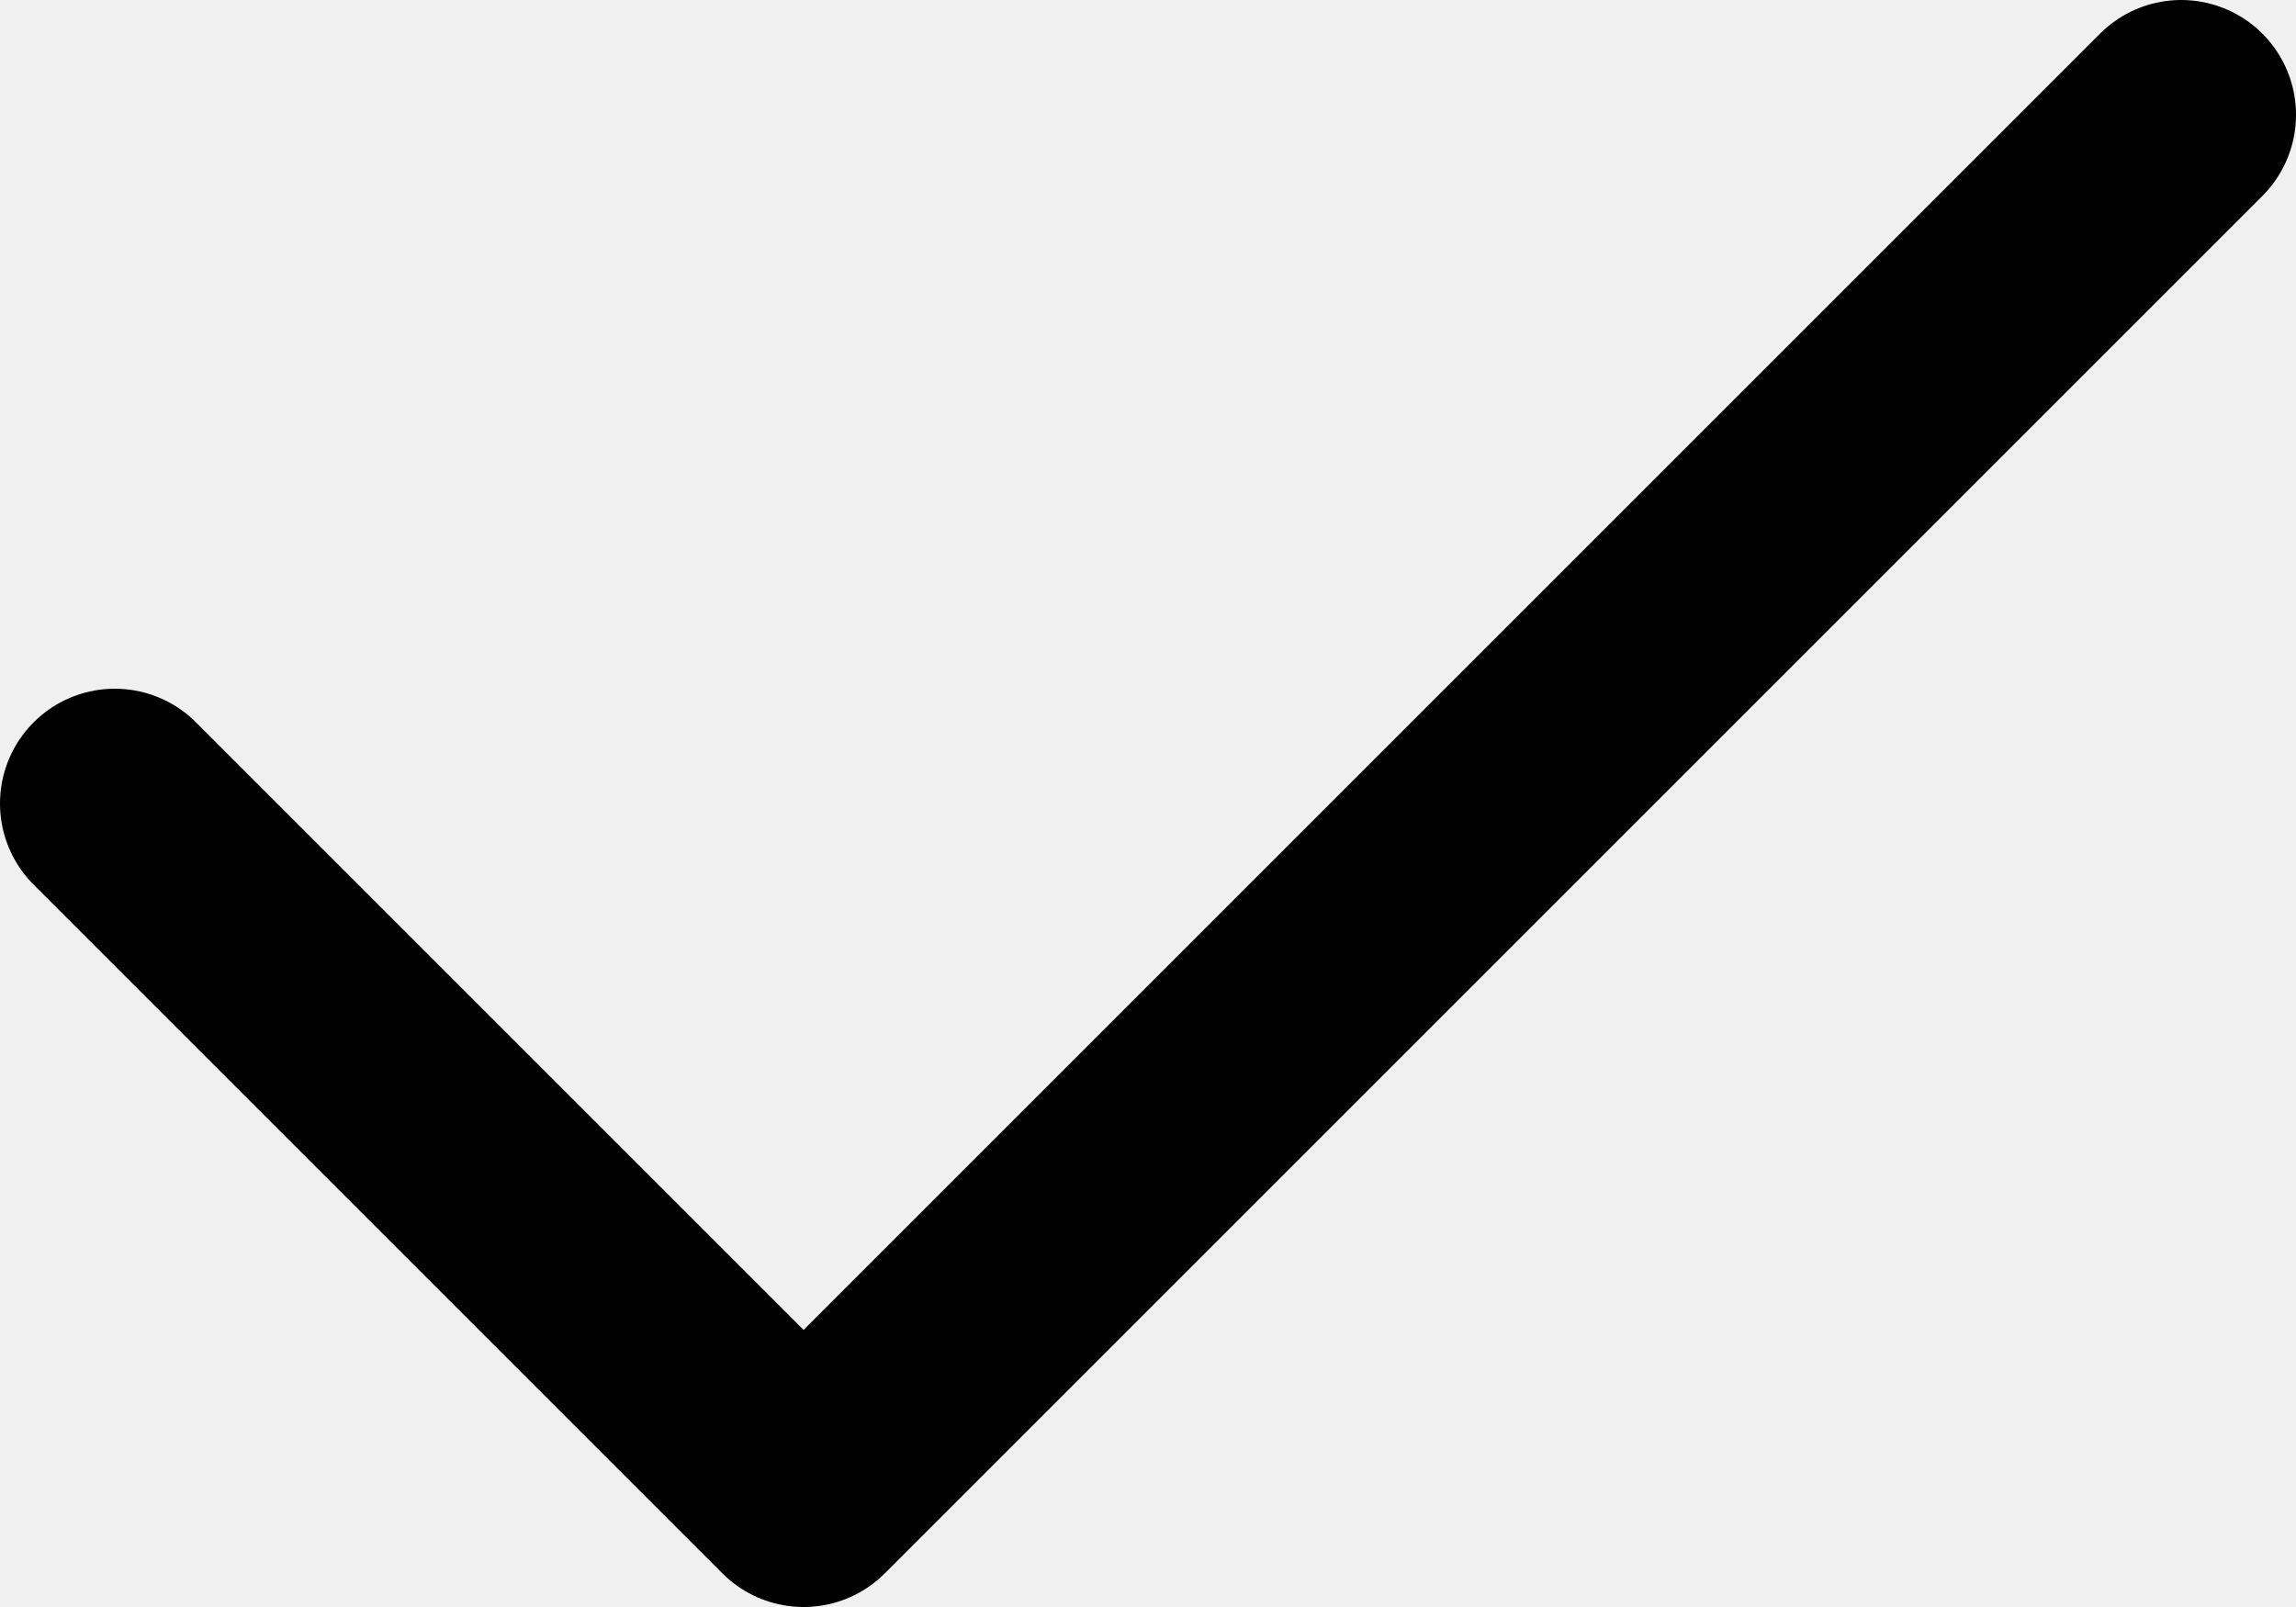
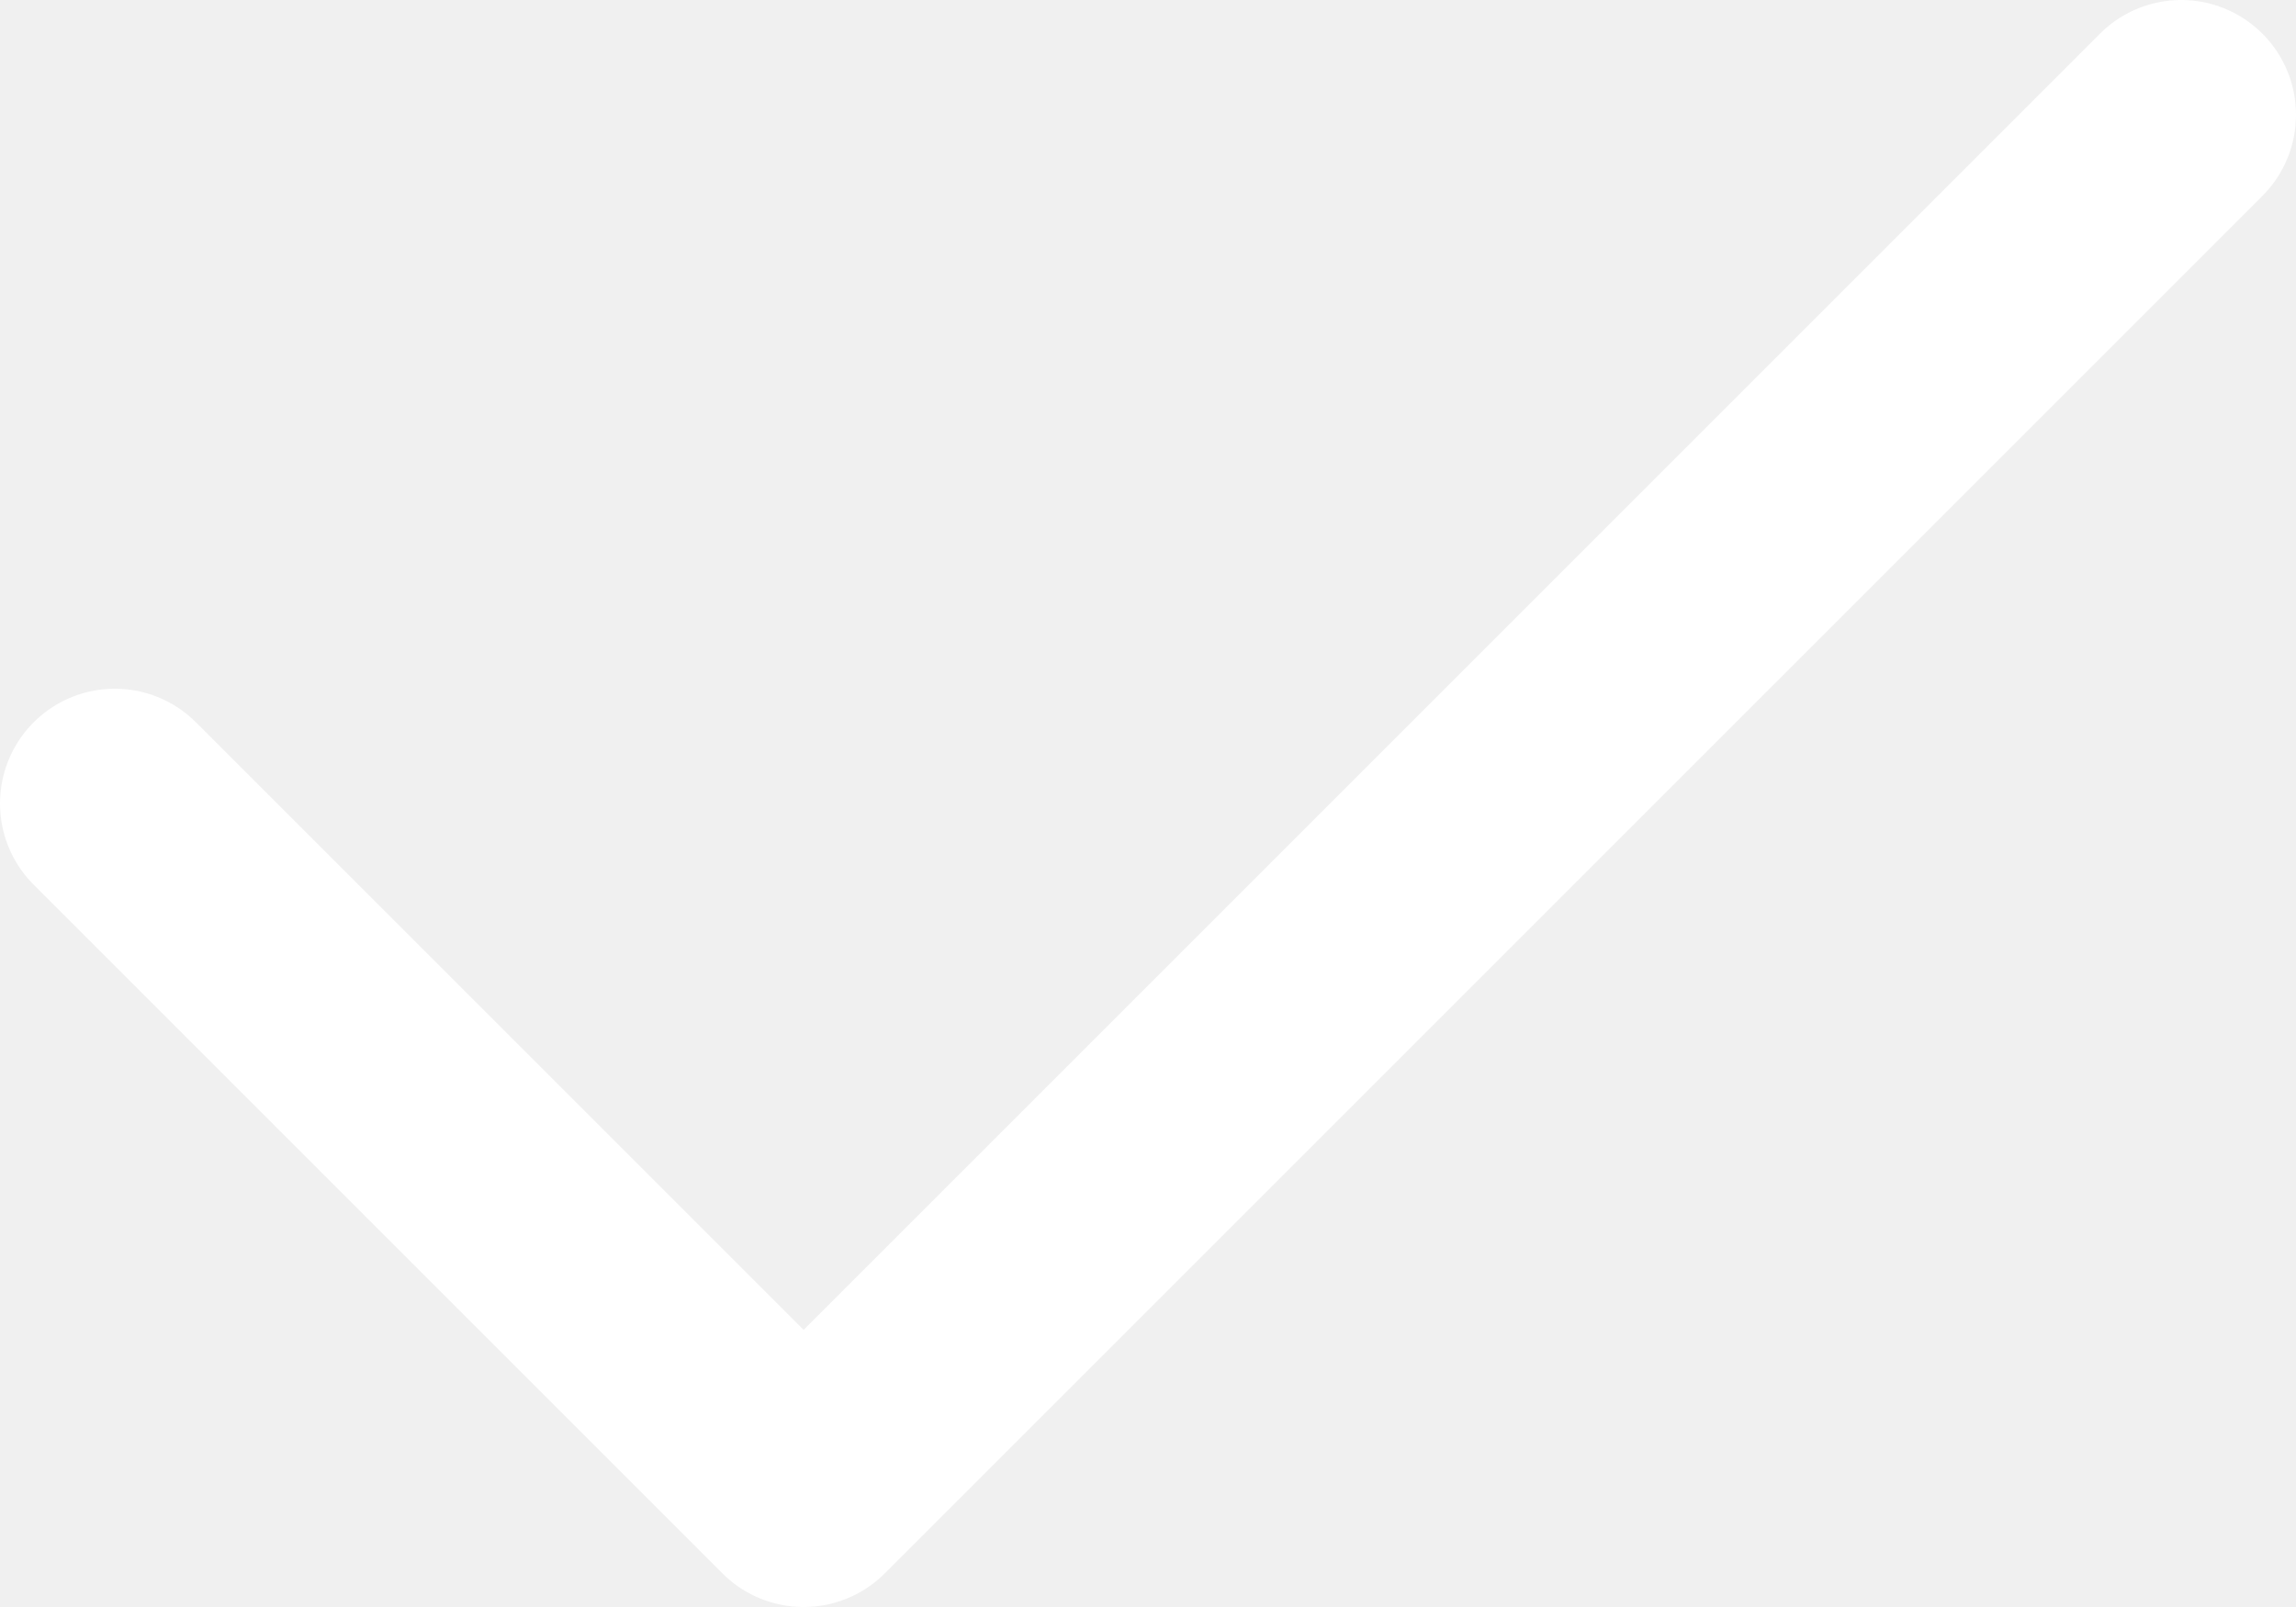
<svg xmlns="http://www.w3.org/2000/svg" width="20" height="14" viewBox="0 0 20 14">
-   <g fill="none" fill-rule="evenodd" stroke="#000000" stroke-width="2" transform="translate(1 1)" stroke-linecap="round">
+   <g fill="none" fill-rule="evenodd" stroke="#ffffff" stroke-width="2" transform="translate(1 1)" stroke-linecap="round">
    <path d="M0 6L6 12M6 12L18 0" />
  </g>
</svg>
